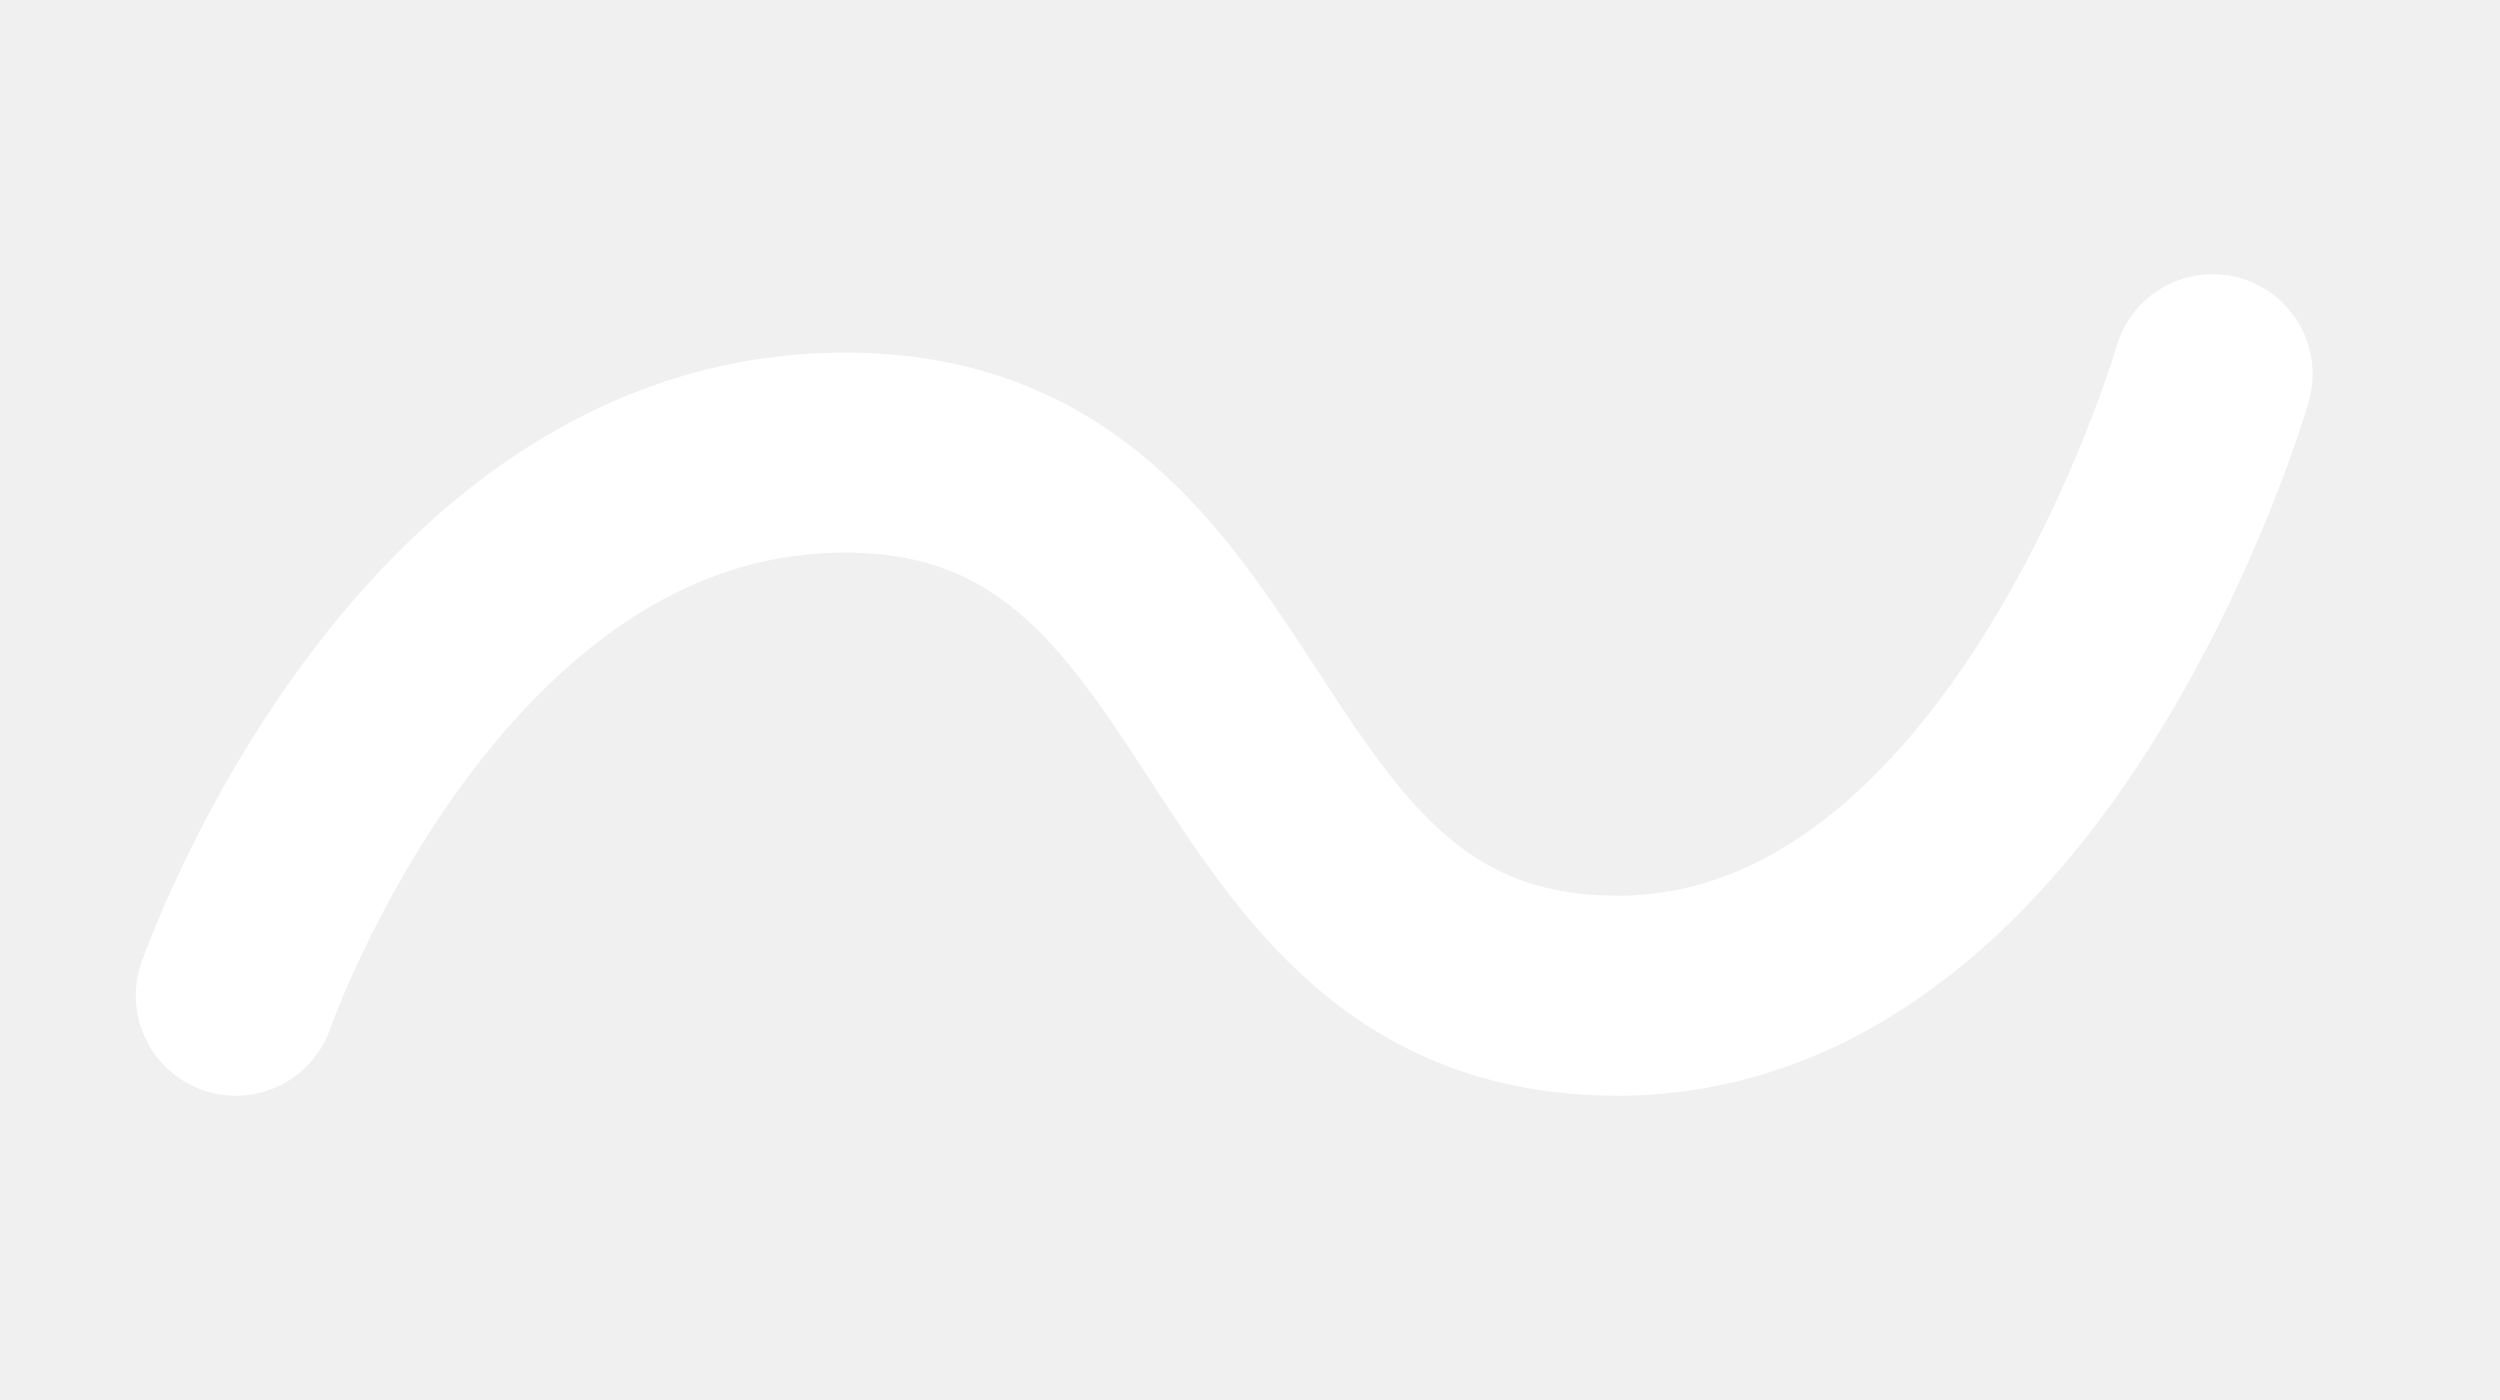
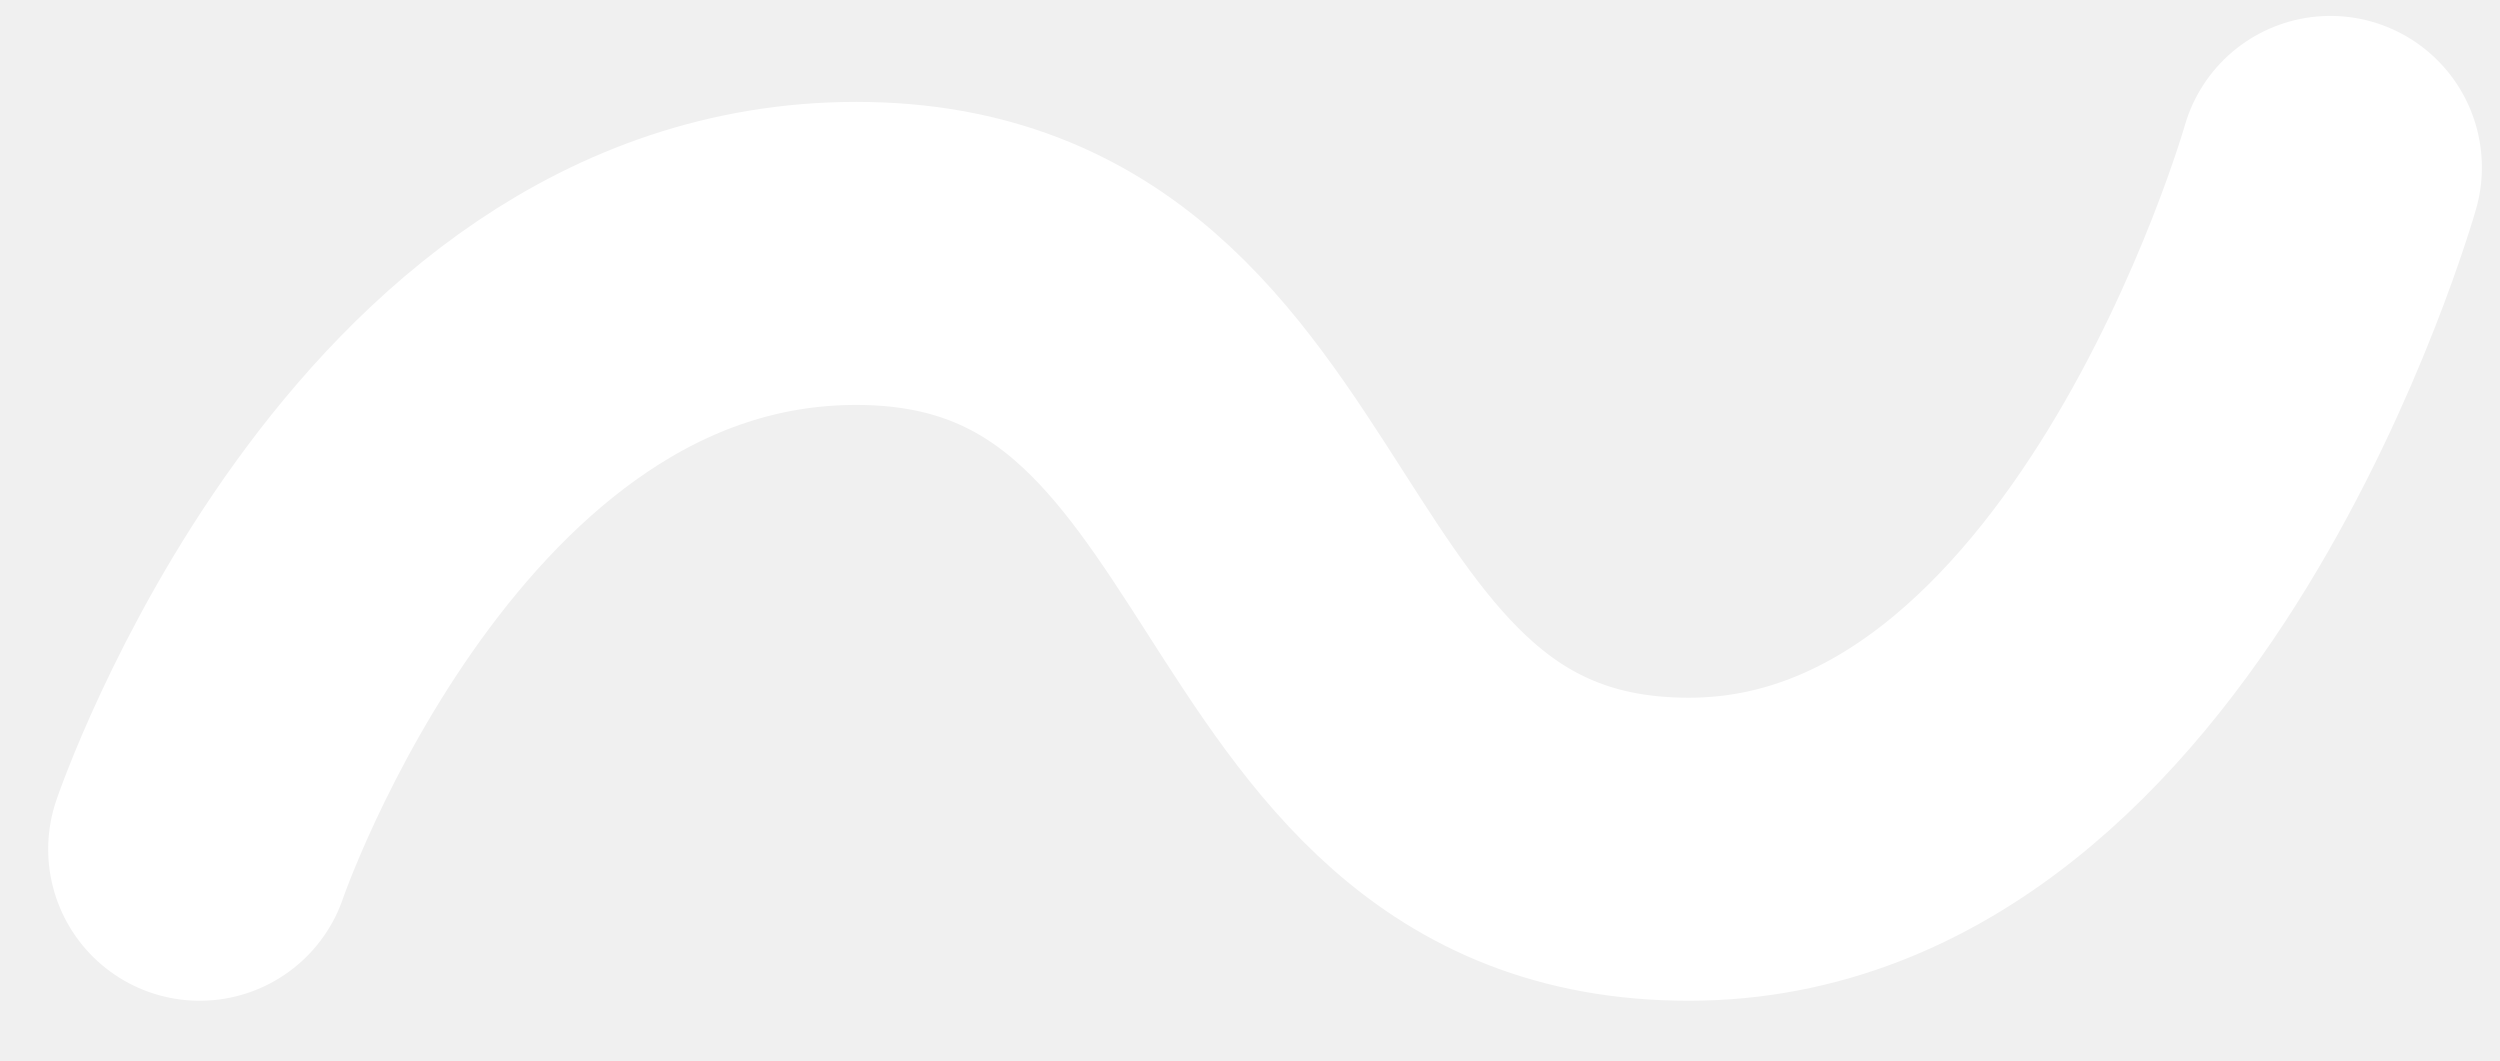
- <svg xmlns="http://www.w3.org/2000/svg" width="25" height="14" fill="none">
-   <g>
-     <path d="m2.358,9.957c0,0 1.883,-5.431 6.091,-5.431c4.208,0 3.567,5.431 7.724,5.431c4.157,0 5.953,-6.215 5.953,-6.215" stroke="white" stroke-width="2" stroke-linecap="round" id="svg_1" />
-   </g>
+ <svg xmlns="http://www.w3.org/2000/svg" width="33" height="14" viewBox="0 0 33 14" fill="none">
+   <path d="M2.636 11.21C2.636 11.21 5.316 3.345 11.303 3.345C17.29 3.345 16.377 11.21 22.292 11.21C28.206 11.21 30.761 2.21 30.761 2.21" stroke="white" stroke-width="4" stroke-linecap="round" />
</svg>
